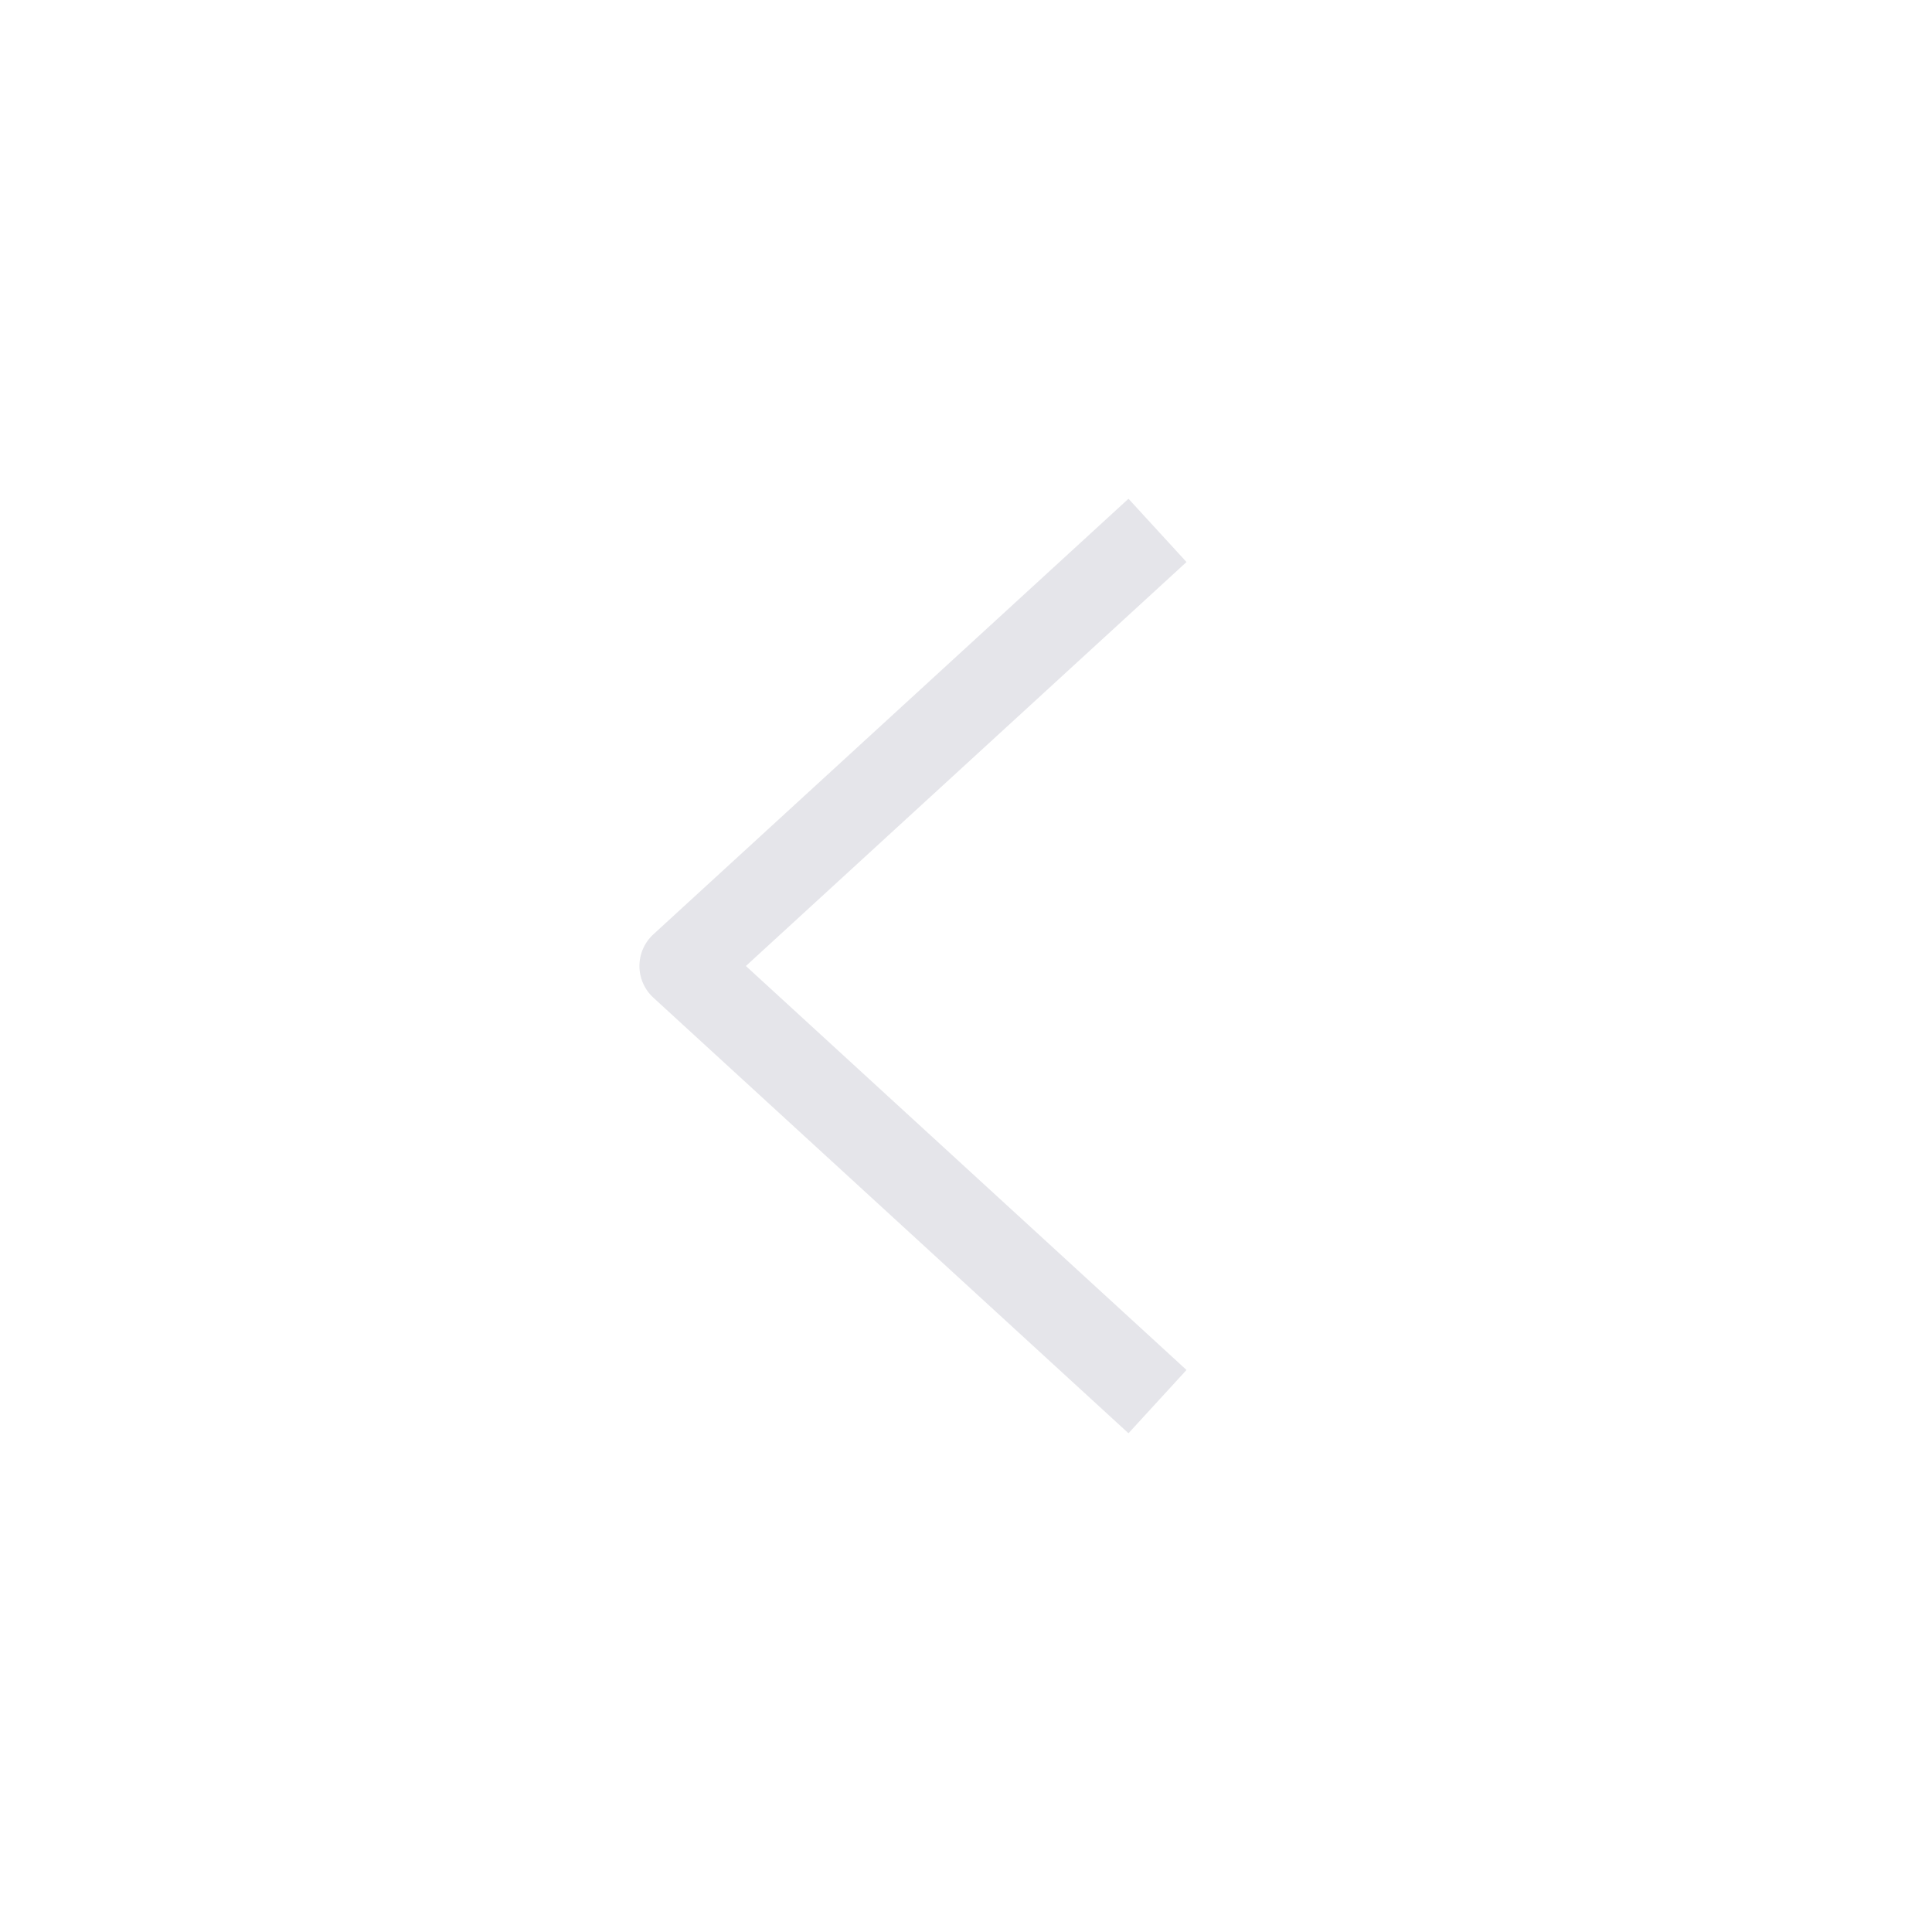
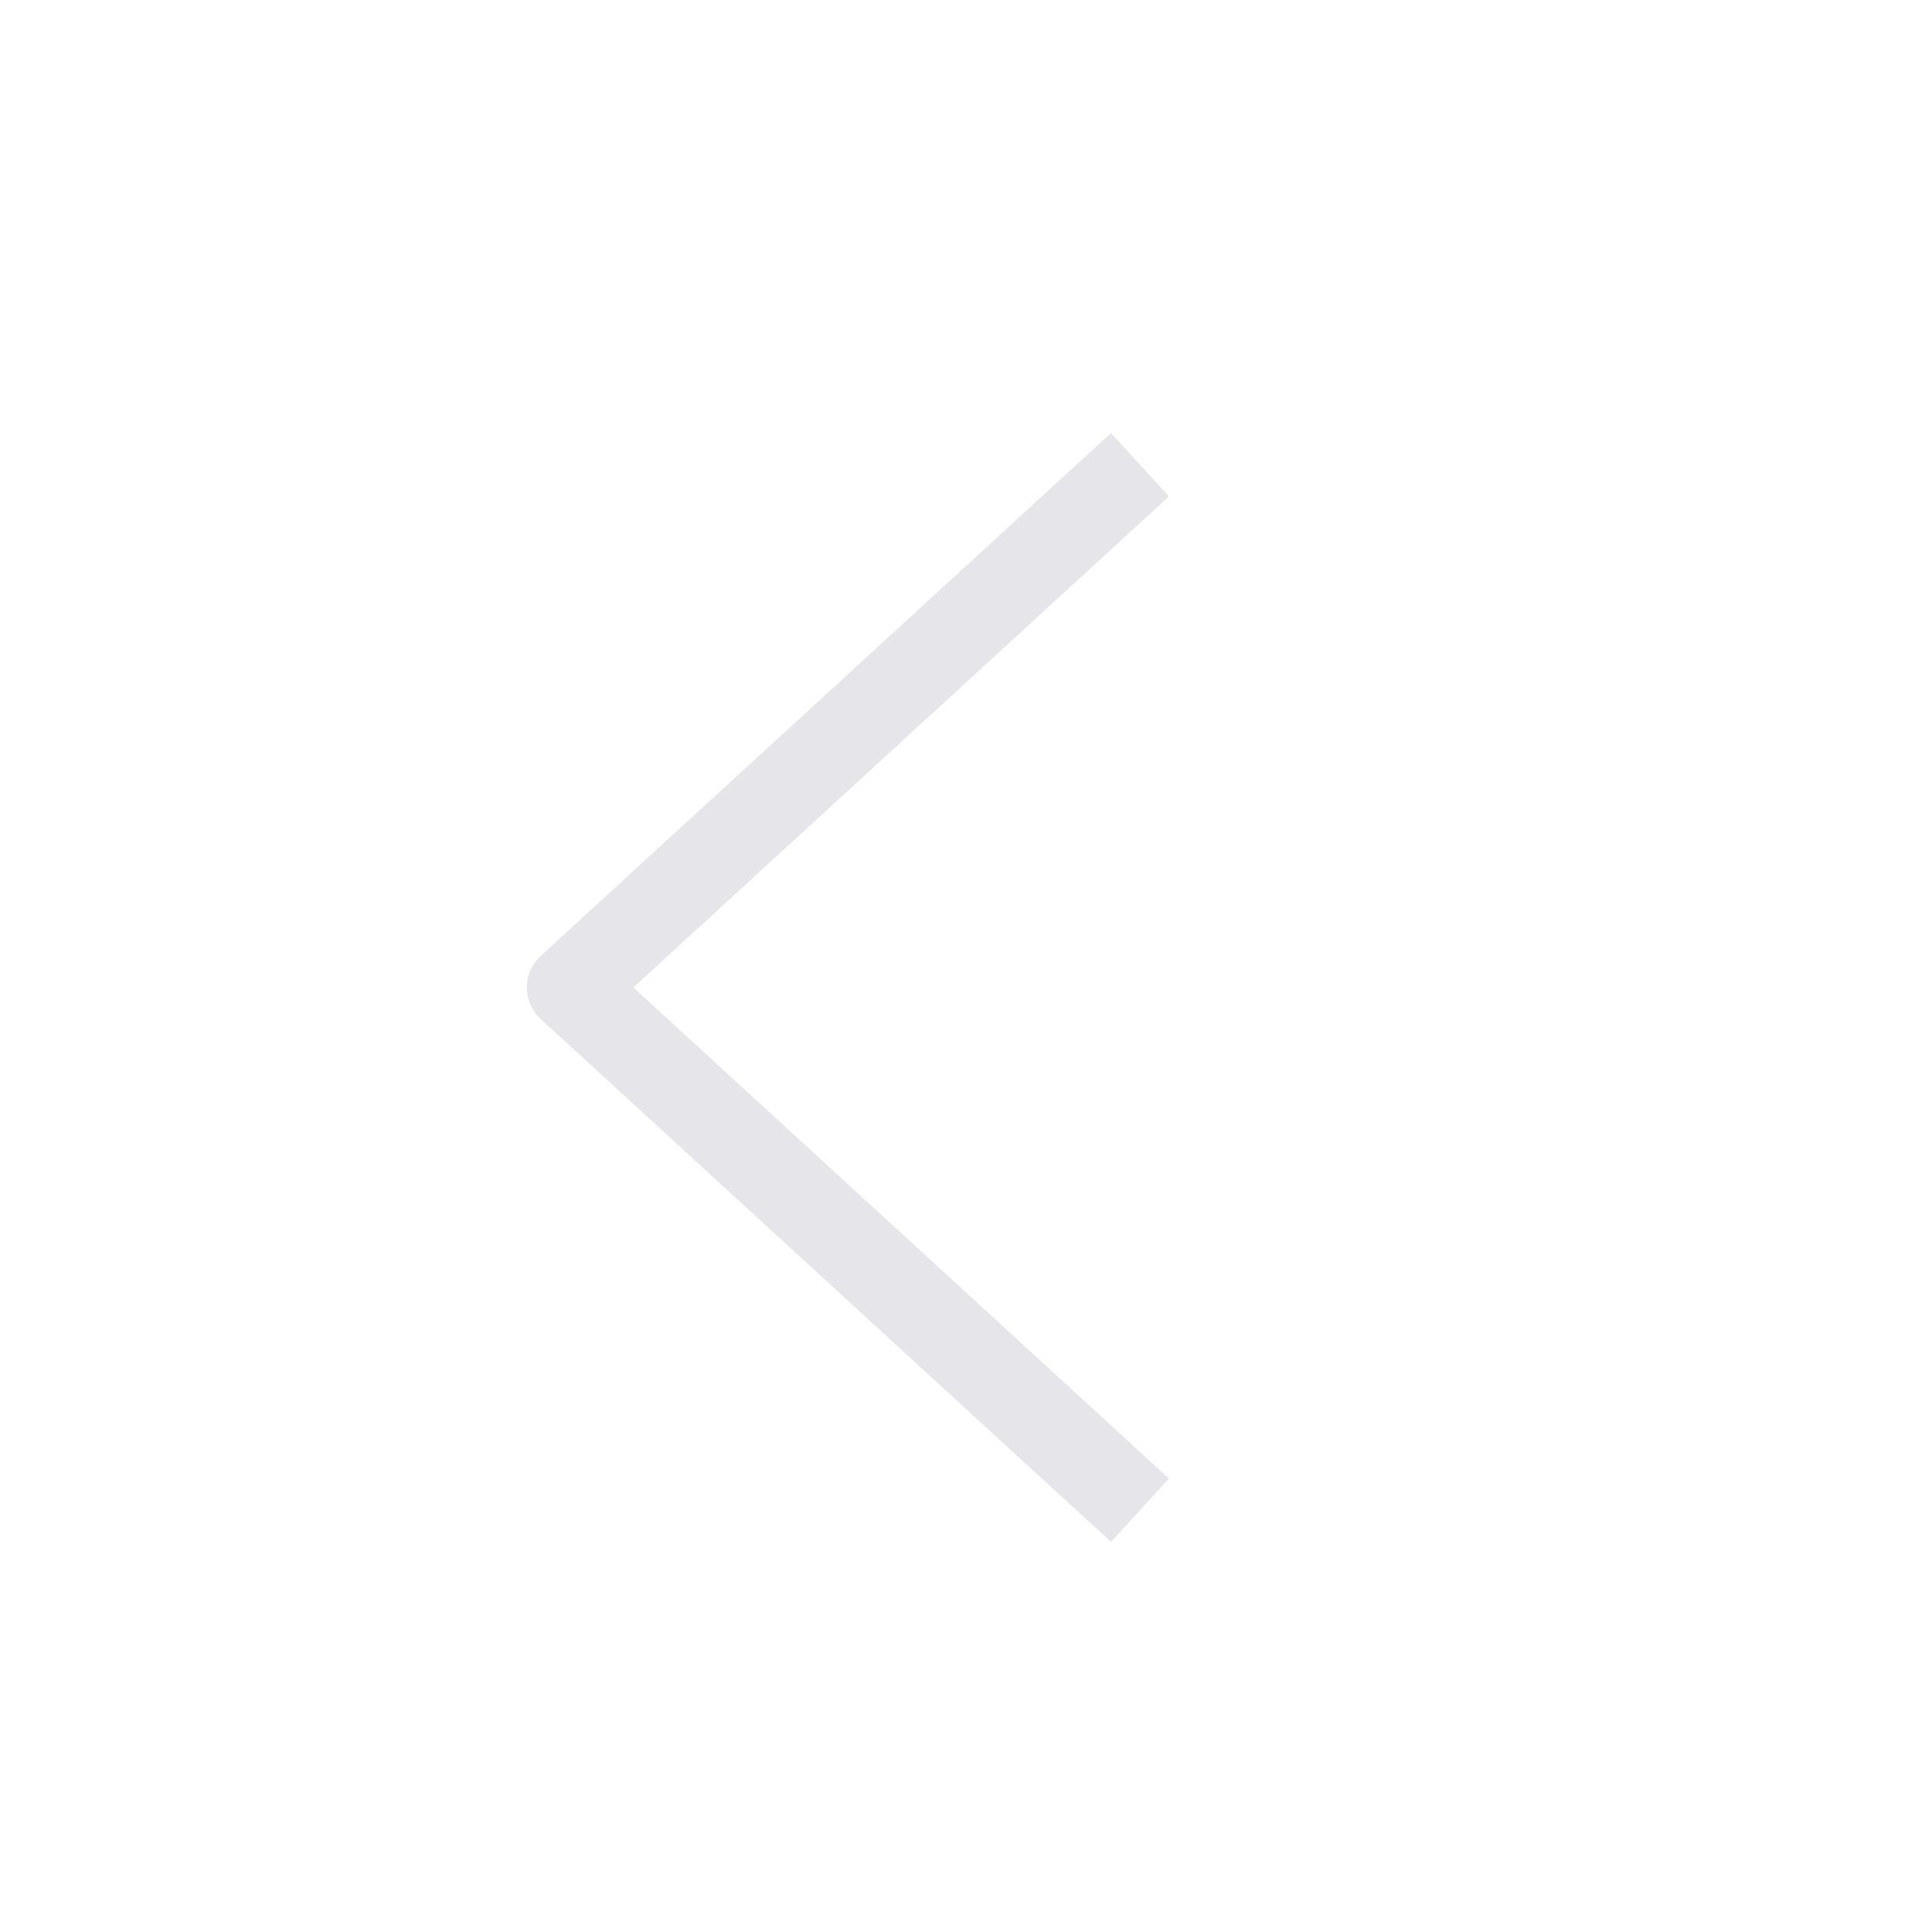
<svg xmlns="http://www.w3.org/2000/svg" width="45px" height="45px" viewBox="0 0 45 45" version="1.1">
  <g id="web-/-tabicon-/-back" stroke="none" stroke-width="1" fill="none" fill-rule="evenodd" stroke-linejoin="round">
-     <polyline id="Path" stroke="#E5E5EA" stroke-width="2" transform="translate(26.5, 22.5) scale(-1, 1) rotate(-45) translate(-26.5, -22.5) " points="33.349 15 34 30 19 29.349" />
+     <polyline id="Path" stroke="#E5E5EA" stroke-width="2" transform="translate(26, 23) scale(-1, 1) rotate(-45) translate(-26, -23) " points="34.219 14 35 32 17 31.219" />
  </g>
</svg>
